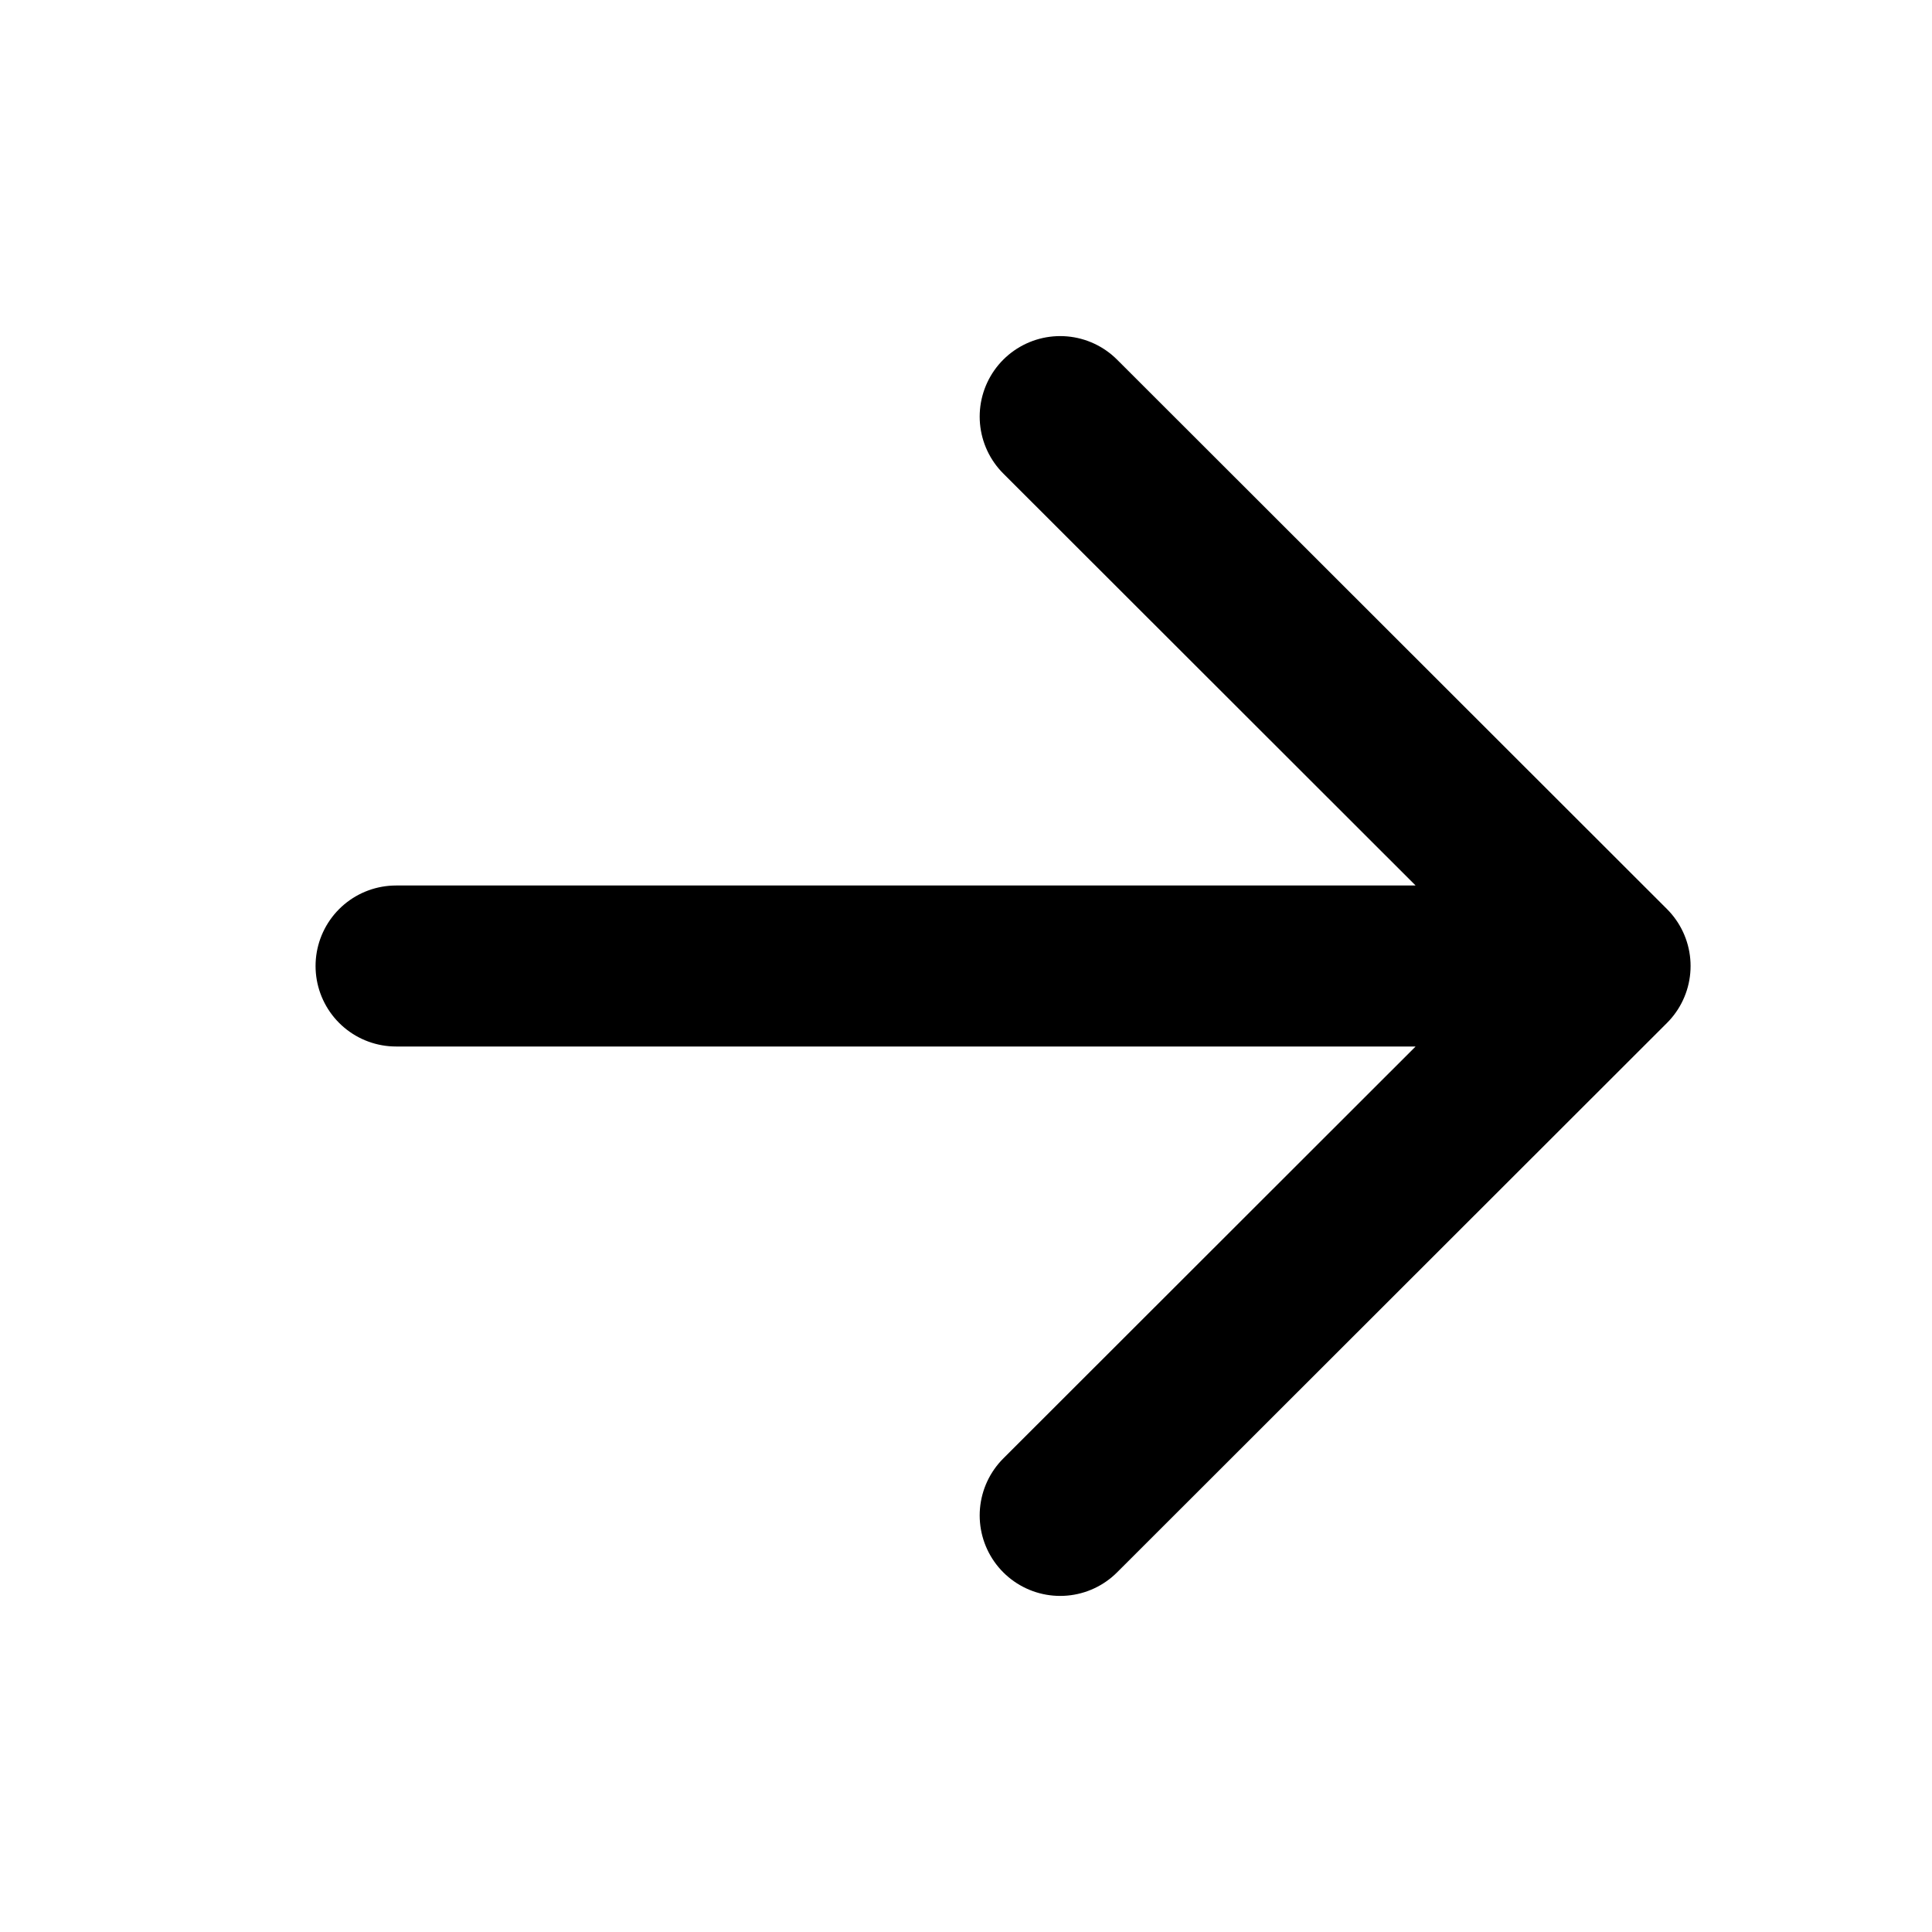
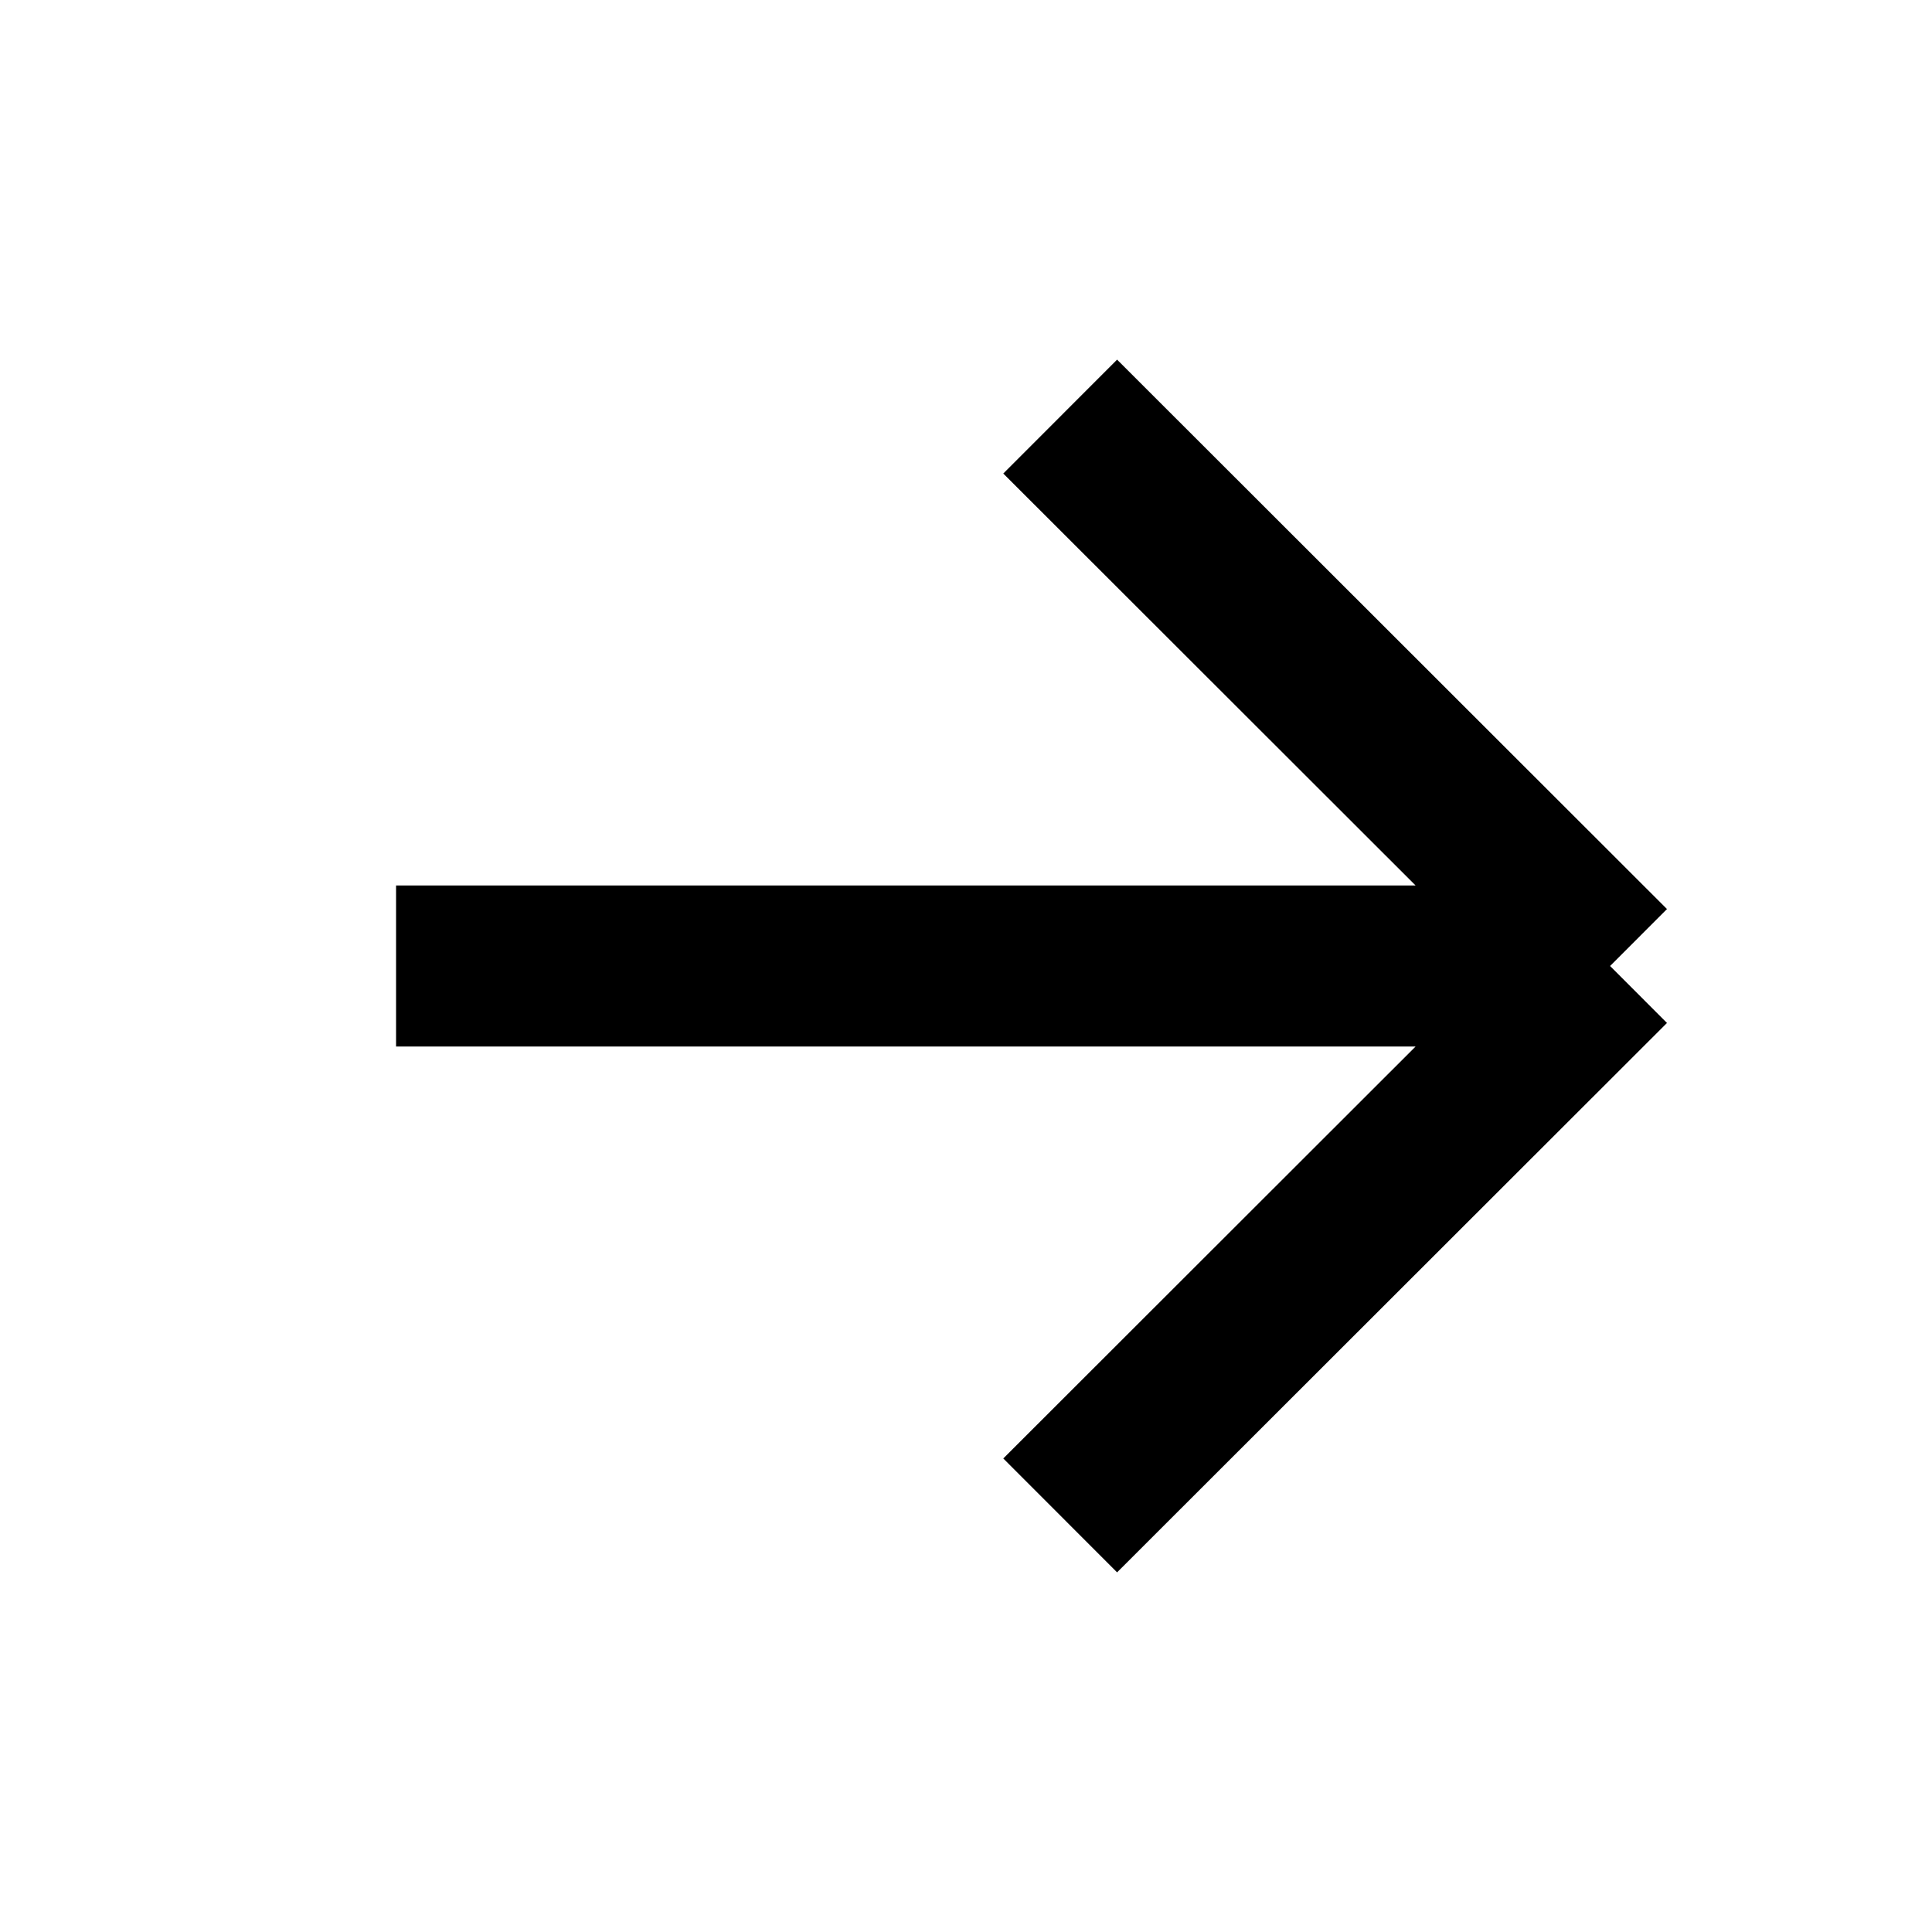
<svg xmlns="http://www.w3.org/2000/svg" version="1.1" id="Layer_1" x="0px" y="0px" viewBox="0 0 800 800" style="enable-background:new 0 0 800 800;" xml:space="preserve">
  <style type="text/css">
- 	.st0{fill:none;stroke:#000000;stroke-width:66.667;stroke-linecap:round;stroke-linejoin:round;stroke-miterlimit:133.333;}
+ 	.st0{fill:none;stroke:#000000;stroke-width:66.667;strokeLinecap:round;strokeLinecap:round;stroke-miterlimit:133.333;}
</style>
  <path class="st0" d="M164,400h502.7 M666.7,400L439,172.5 M666.7,400L439,627.5" />
</svg>
